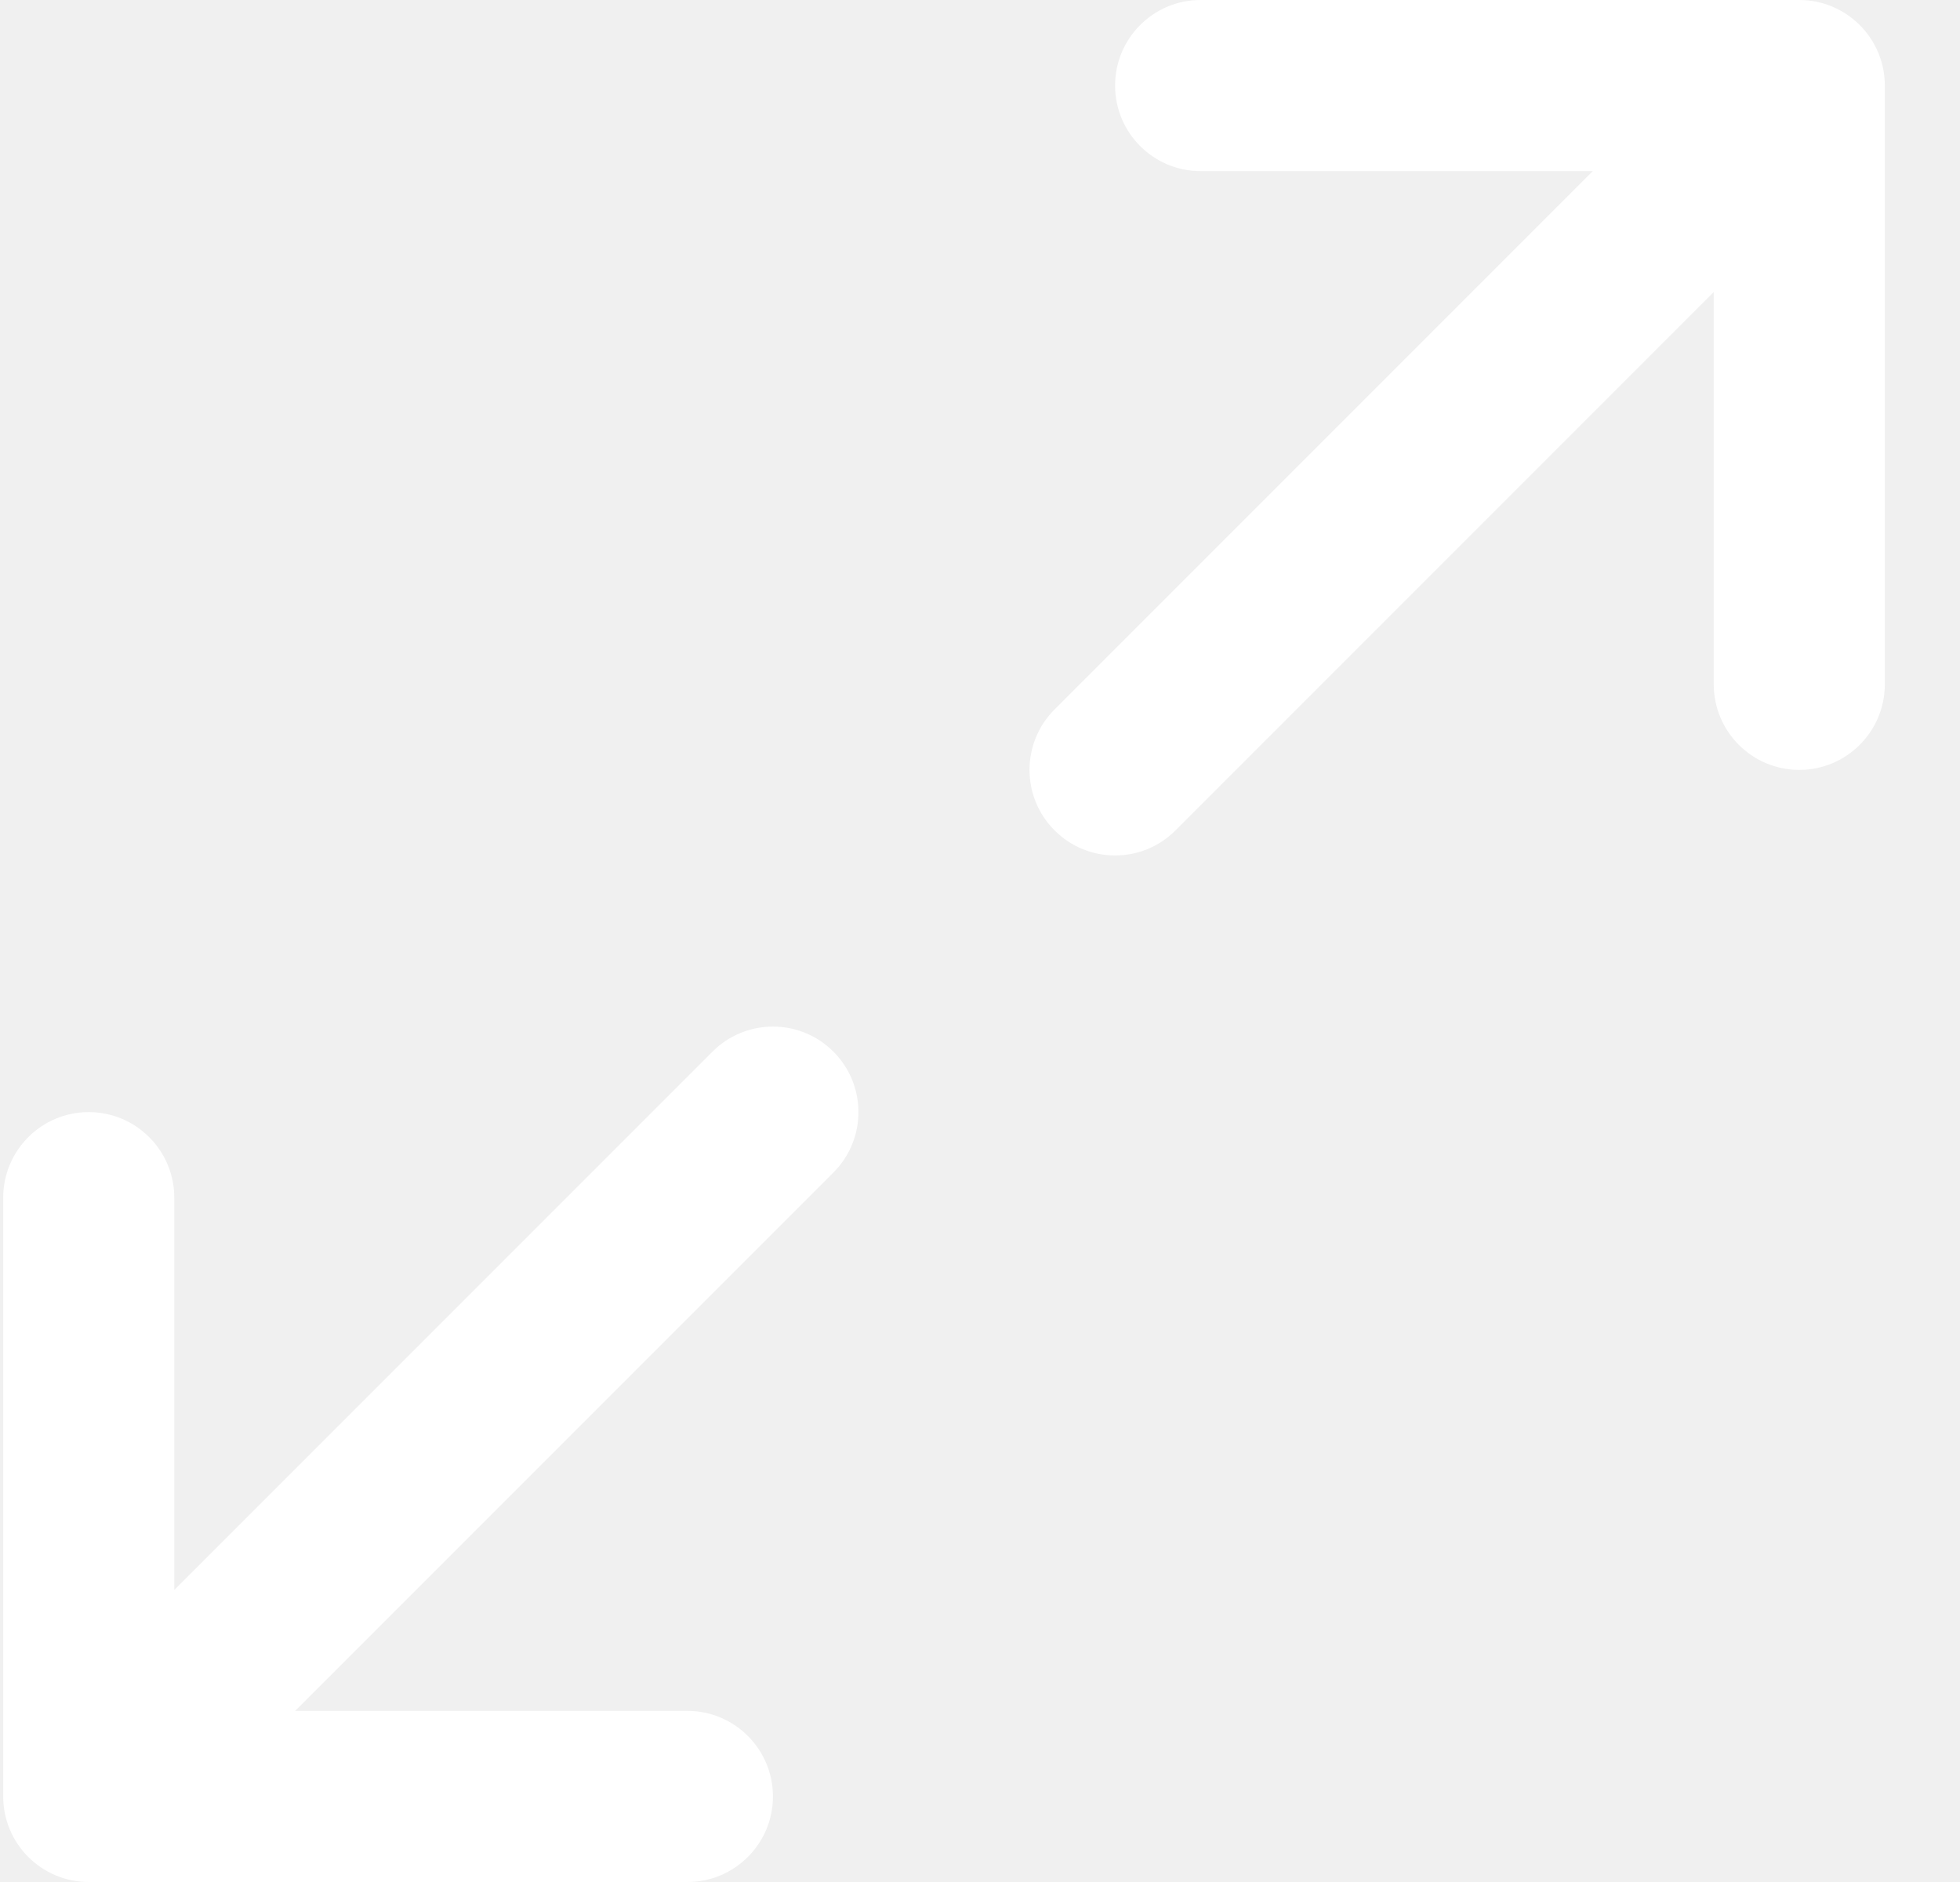
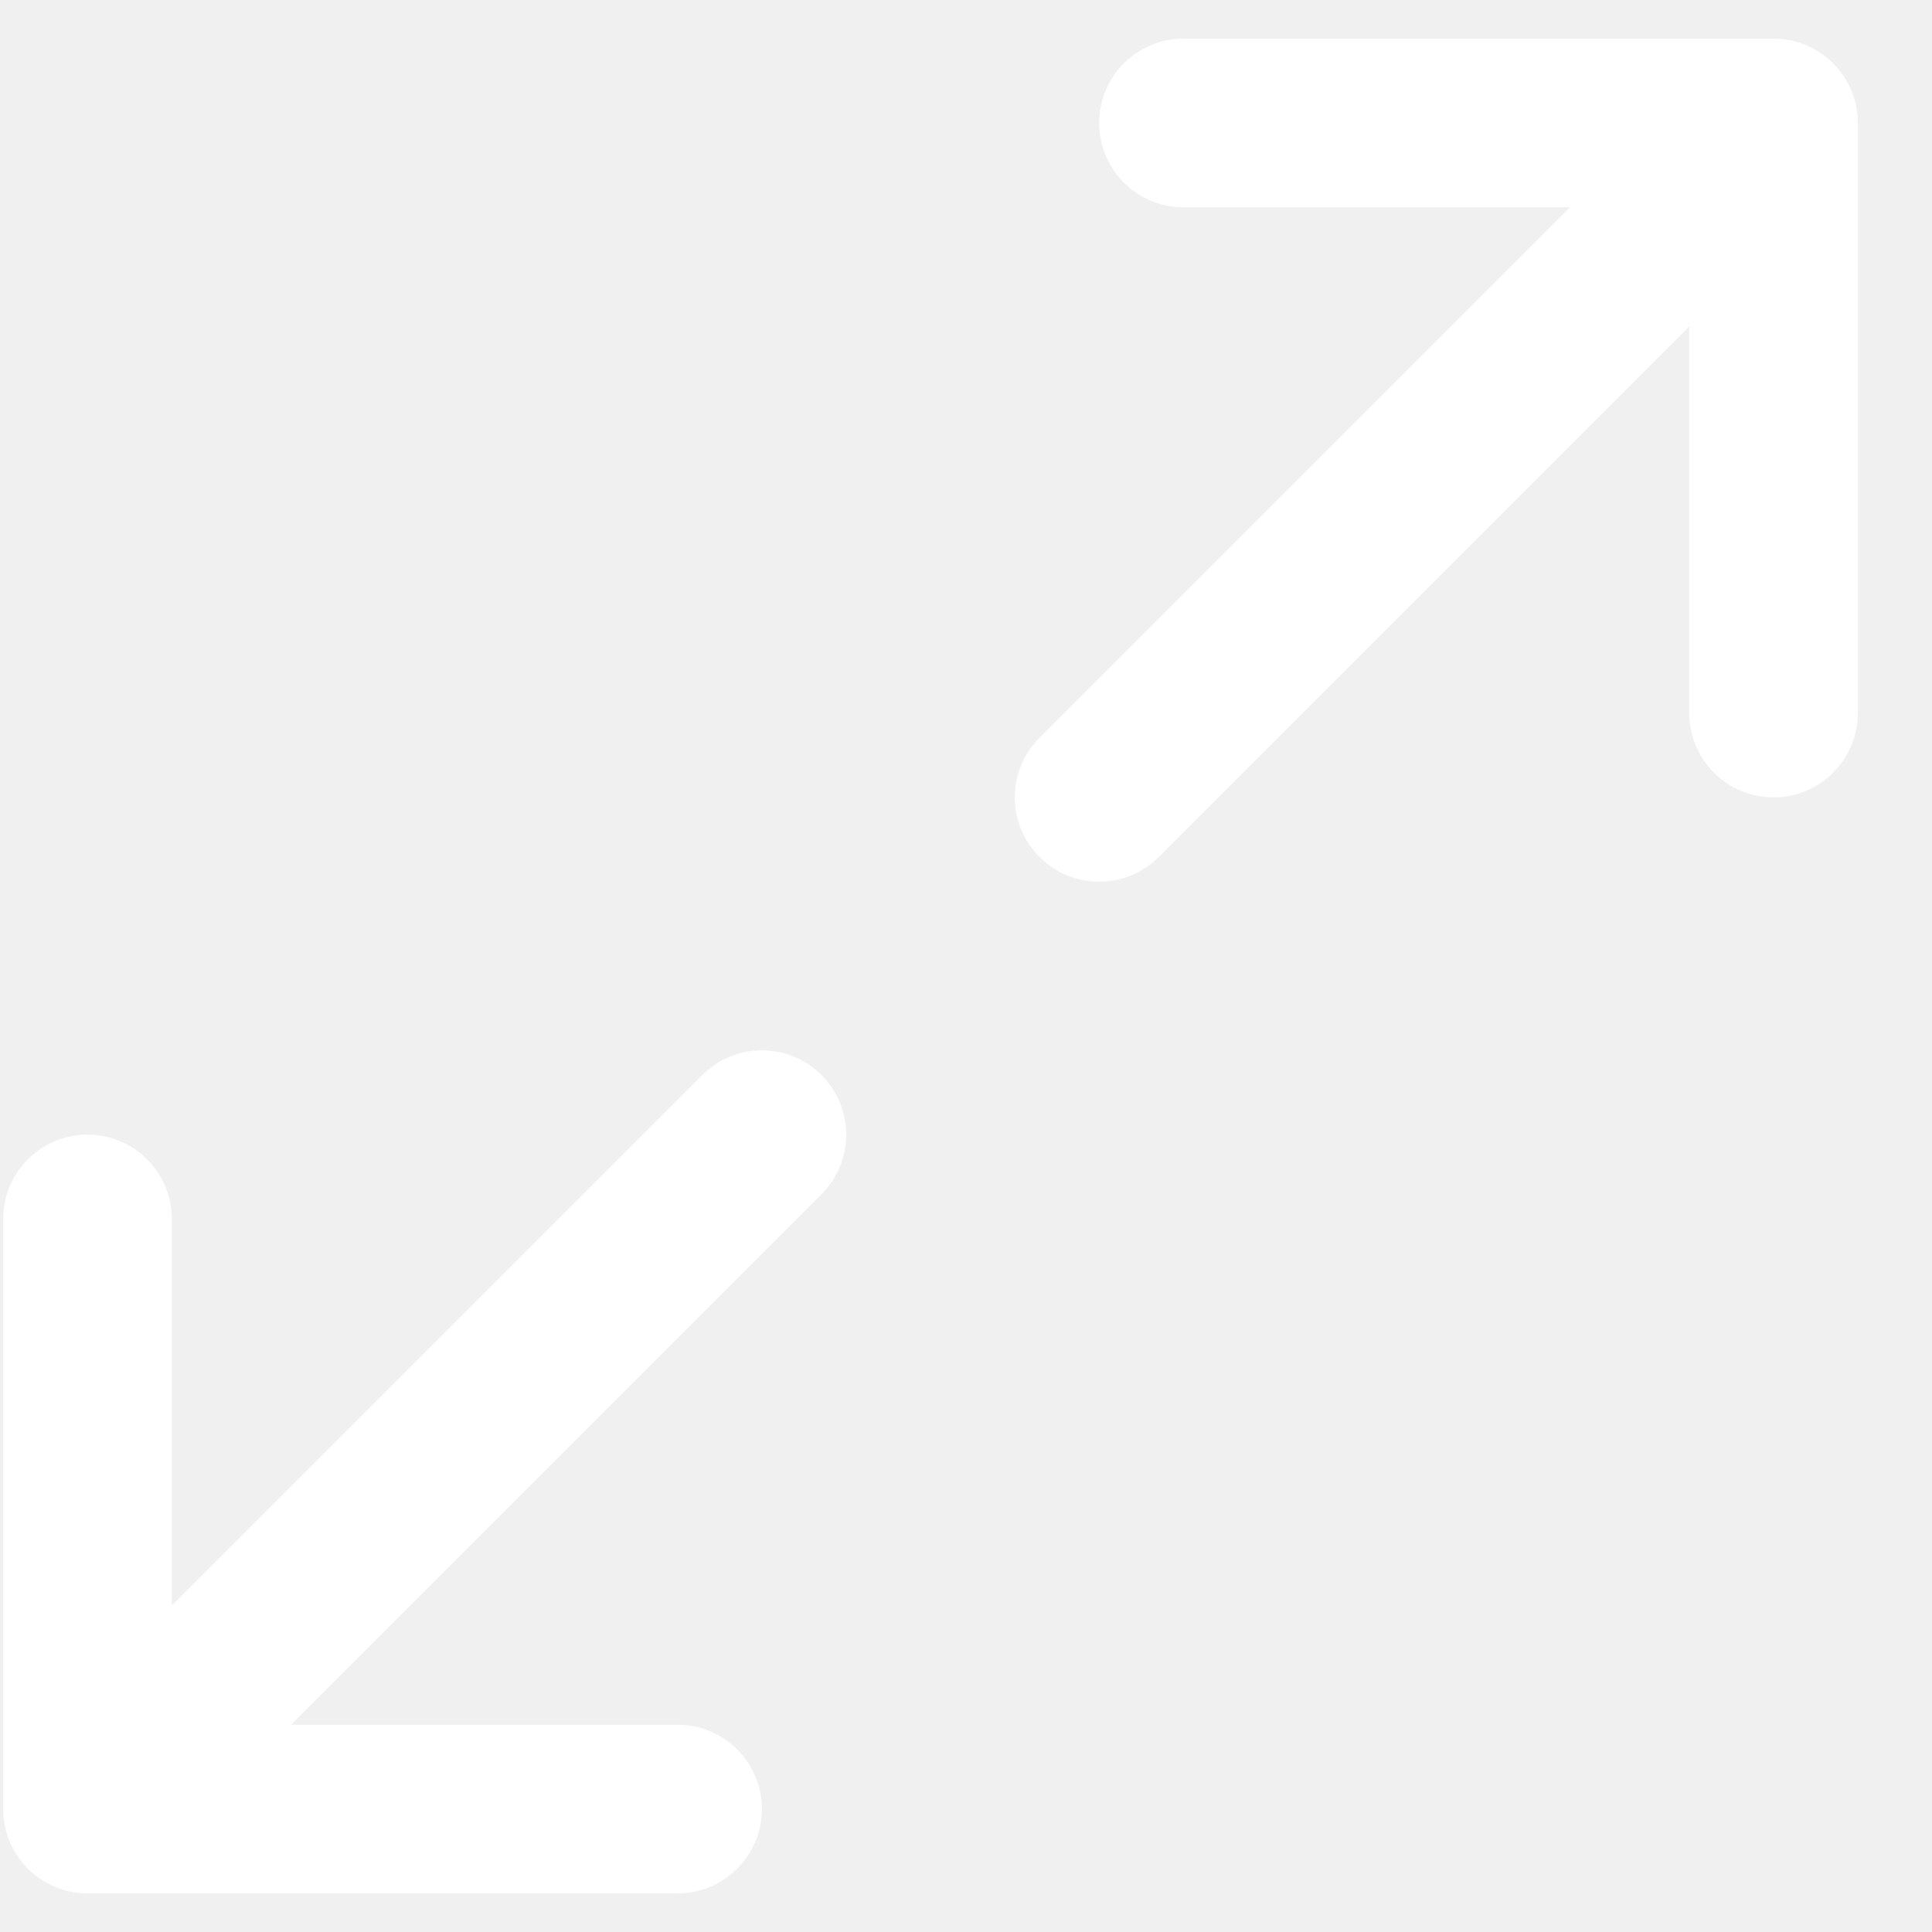
- <svg xmlns="http://www.w3.org/2000/svg" width="25" height="24" viewBox="0 0 25 24" fill="none">
+ <svg xmlns="http://www.w3.org/2000/svg" width="20" height="20" viewBox="0 0 25 24" fill="none">
  <path d="M22.95 0H15.313C14.711 0 14.223 0.489 14.223 1.091C14.223 1.693 14.711 2.182 15.313 2.182H20.316L13.451 9.047C13.025 9.473 13.025 10.164 13.451 10.589C13.665 10.803 13.943 10.909 14.223 10.909C14.502 10.909 14.781 10.803 14.994 10.589L21.859 3.724V8.727C21.859 9.329 22.348 9.818 22.95 9.818C23.552 9.818 24.041 9.329 24.041 8.727V1.091C24.041 0.489 23.552 0 22.95 0Z" fill="white" />
  <path d="M9.088 13.411L2.223 20.276V15.273C2.223 14.671 1.734 14.182 1.132 14.182C0.529 14.182 0.041 14.671 0.041 15.273V22.909C0.041 23.511 0.529 24 1.132 24H8.768C9.37 24 9.859 23.511 9.859 22.909C9.859 22.307 9.37 21.818 8.768 21.818H3.765L10.63 14.953C11.056 14.527 11.056 13.836 10.63 13.411C10.205 12.985 9.513 12.985 9.088 13.411Z" fill="white" />
</svg>
